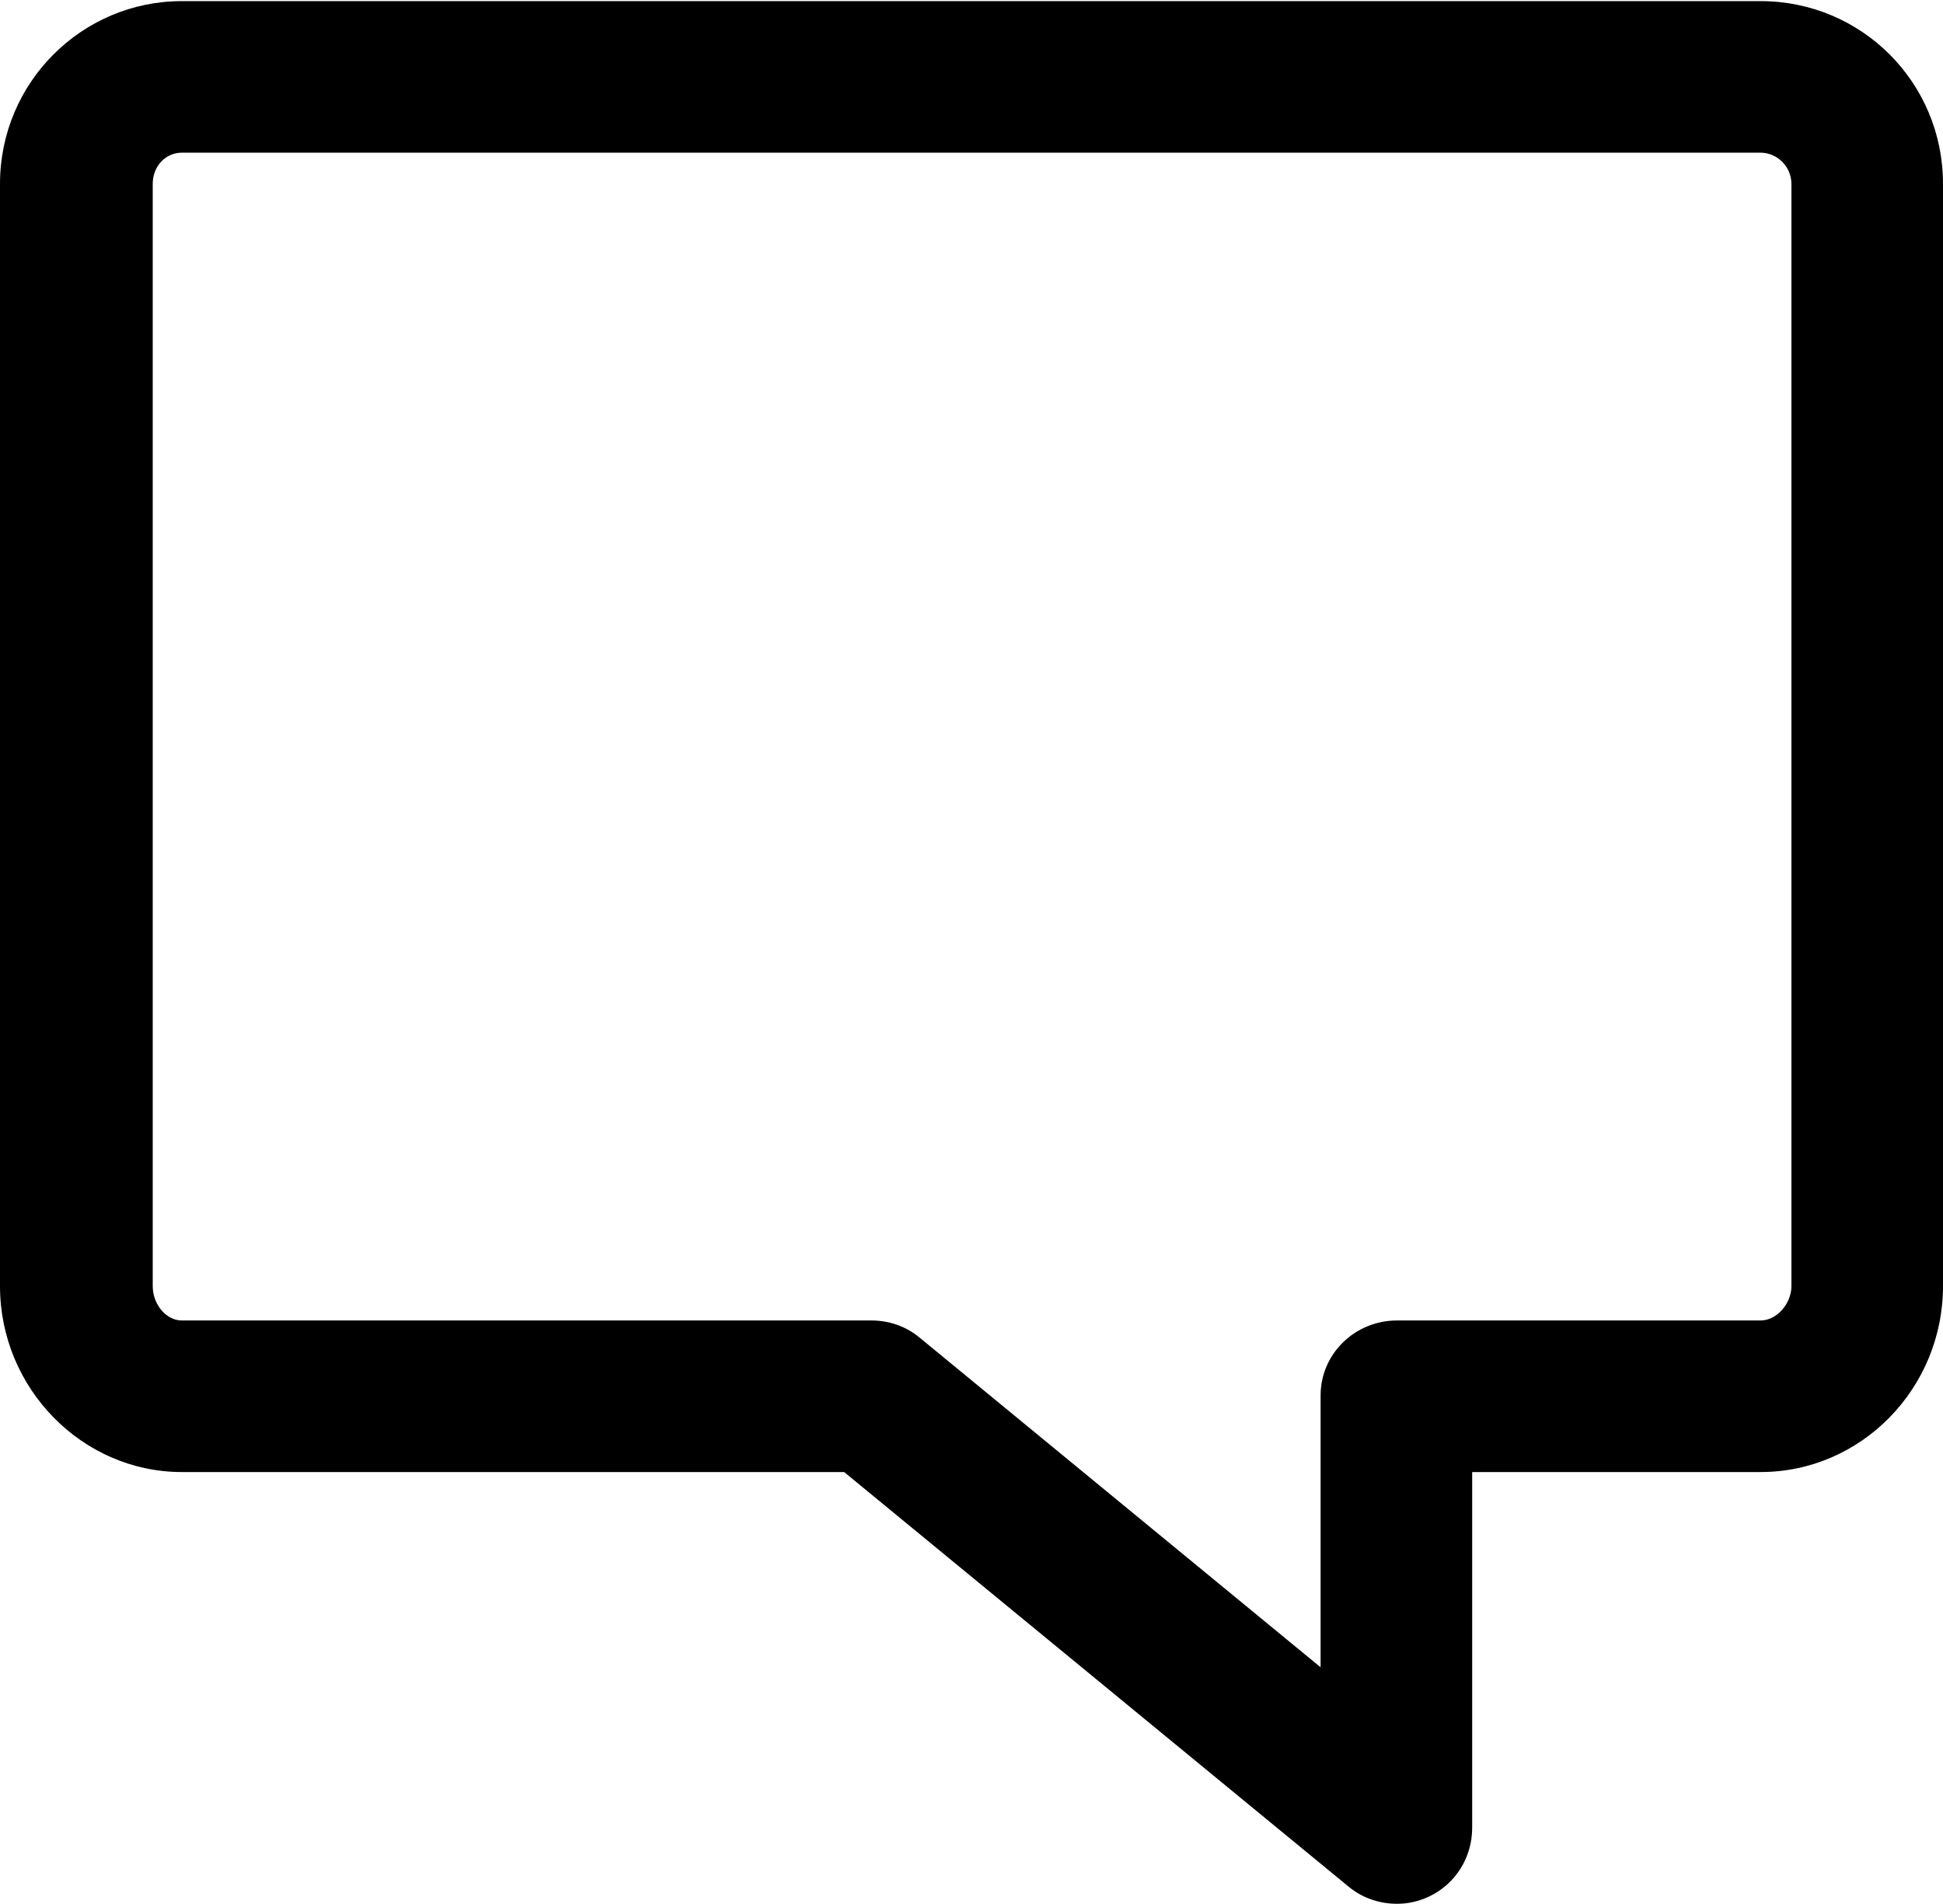
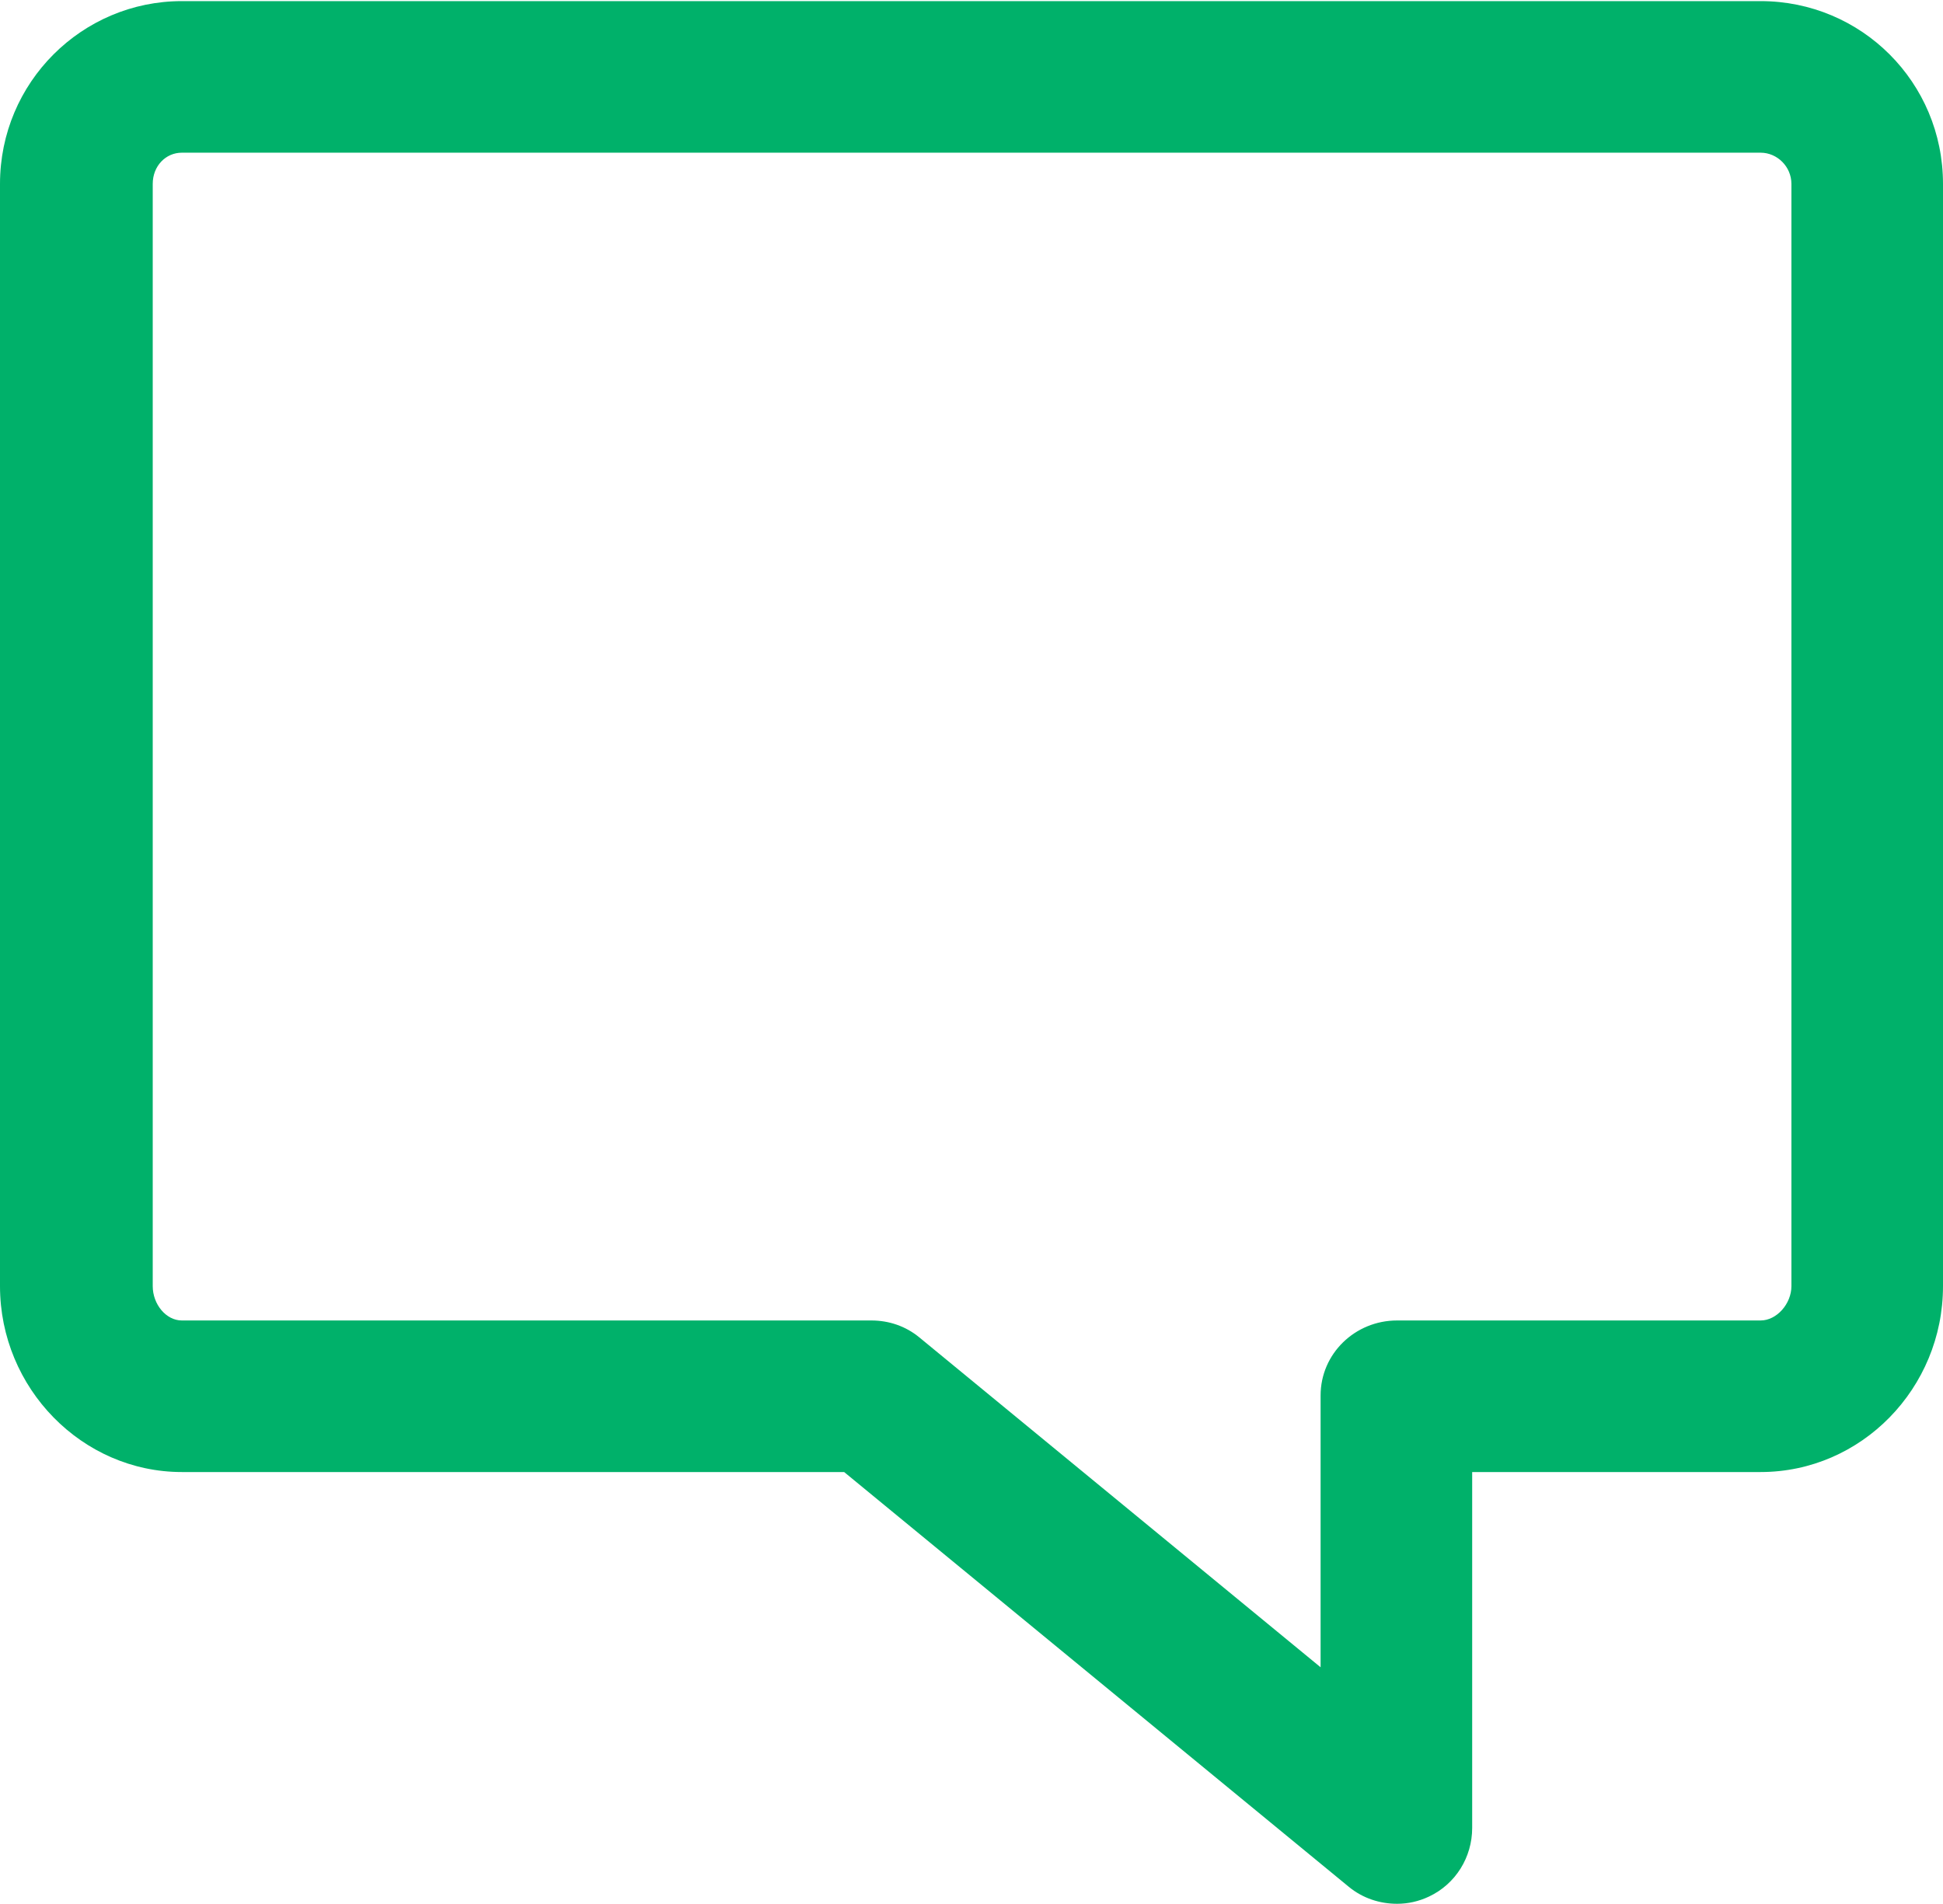
<svg xmlns="http://www.w3.org/2000/svg" height="1657.973px" style="enable-background:new 0 0 1692 1657.973;" version="1.1" viewBox="0 0 1692 1657.973" width="1692px" xml:space="preserve">
  <g id="comment">
    <g>
-       <path d="M1216.598,1657.973c-15.035,0-29.926-4.822-41.984-14.746l-439.527-361.254H158.332    C71.515,1281.973,0,1209.012,0,1120.074V160.168C0,71.627,71.515,0.973,158.332,0.973h1374.836    c87.743,0,158.832,70.655,158.832,159.195v959.909c0,88.938-71.089,161.896-158.832,161.896H1282v309.93    c0,25.561-14.415,48.826-37.528,59.744C1235.479,1655.892,1226.173,1657.973,1216.598,1657.973z M158.332,132.973    c-13.953,0-25.332,11.52-25.332,27.195v959.906c0,15.805,11.615,29.898,25.332,29.898H758.77c15.311,0,29.89,4.95,41.715,14.674    L1150,1451.998v-236.699c0-36.49,30.096-65.326,66.586-65.326h316.582c14.123,0,26.832-14.639,26.832-29.896V160.168    c0-15.146-12.457-27.195-26.832-27.195H158.332z" />
+       <path fill="#00b16a" d="M1216.598,1657.973c-15.035,0-29.926-4.822-41.984-14.746l-439.527-361.254H158.332    C71.515,1281.973,0,1209.012,0,1120.074V160.168C0,71.627,71.515,0.973,158.332,0.973h1374.836    c87.743,0,158.832,70.655,158.832,159.195v959.909c0,88.938-71.089,161.896-158.832,161.896H1282v309.93    c0,25.561-14.415,48.826-37.528,59.744C1235.479,1655.892,1226.173,1657.973,1216.598,1657.973z M158.332,132.973    c-13.953,0-25.332,11.52-25.332,27.195v959.906c0,15.805,11.615,29.898,25.332,29.898H758.77c15.311,0,29.89,4.95,41.715,14.674    L1150,1451.998v-236.699c0-36.49,30.096-65.326,66.586-65.326h316.582c14.123,0,26.832-14.639,26.832-29.896V160.168    c0-15.146-12.457-27.195-26.832-27.195H158.332z" />
    </g>
  </g>
  <g id="Layer_1" />
</svg>
